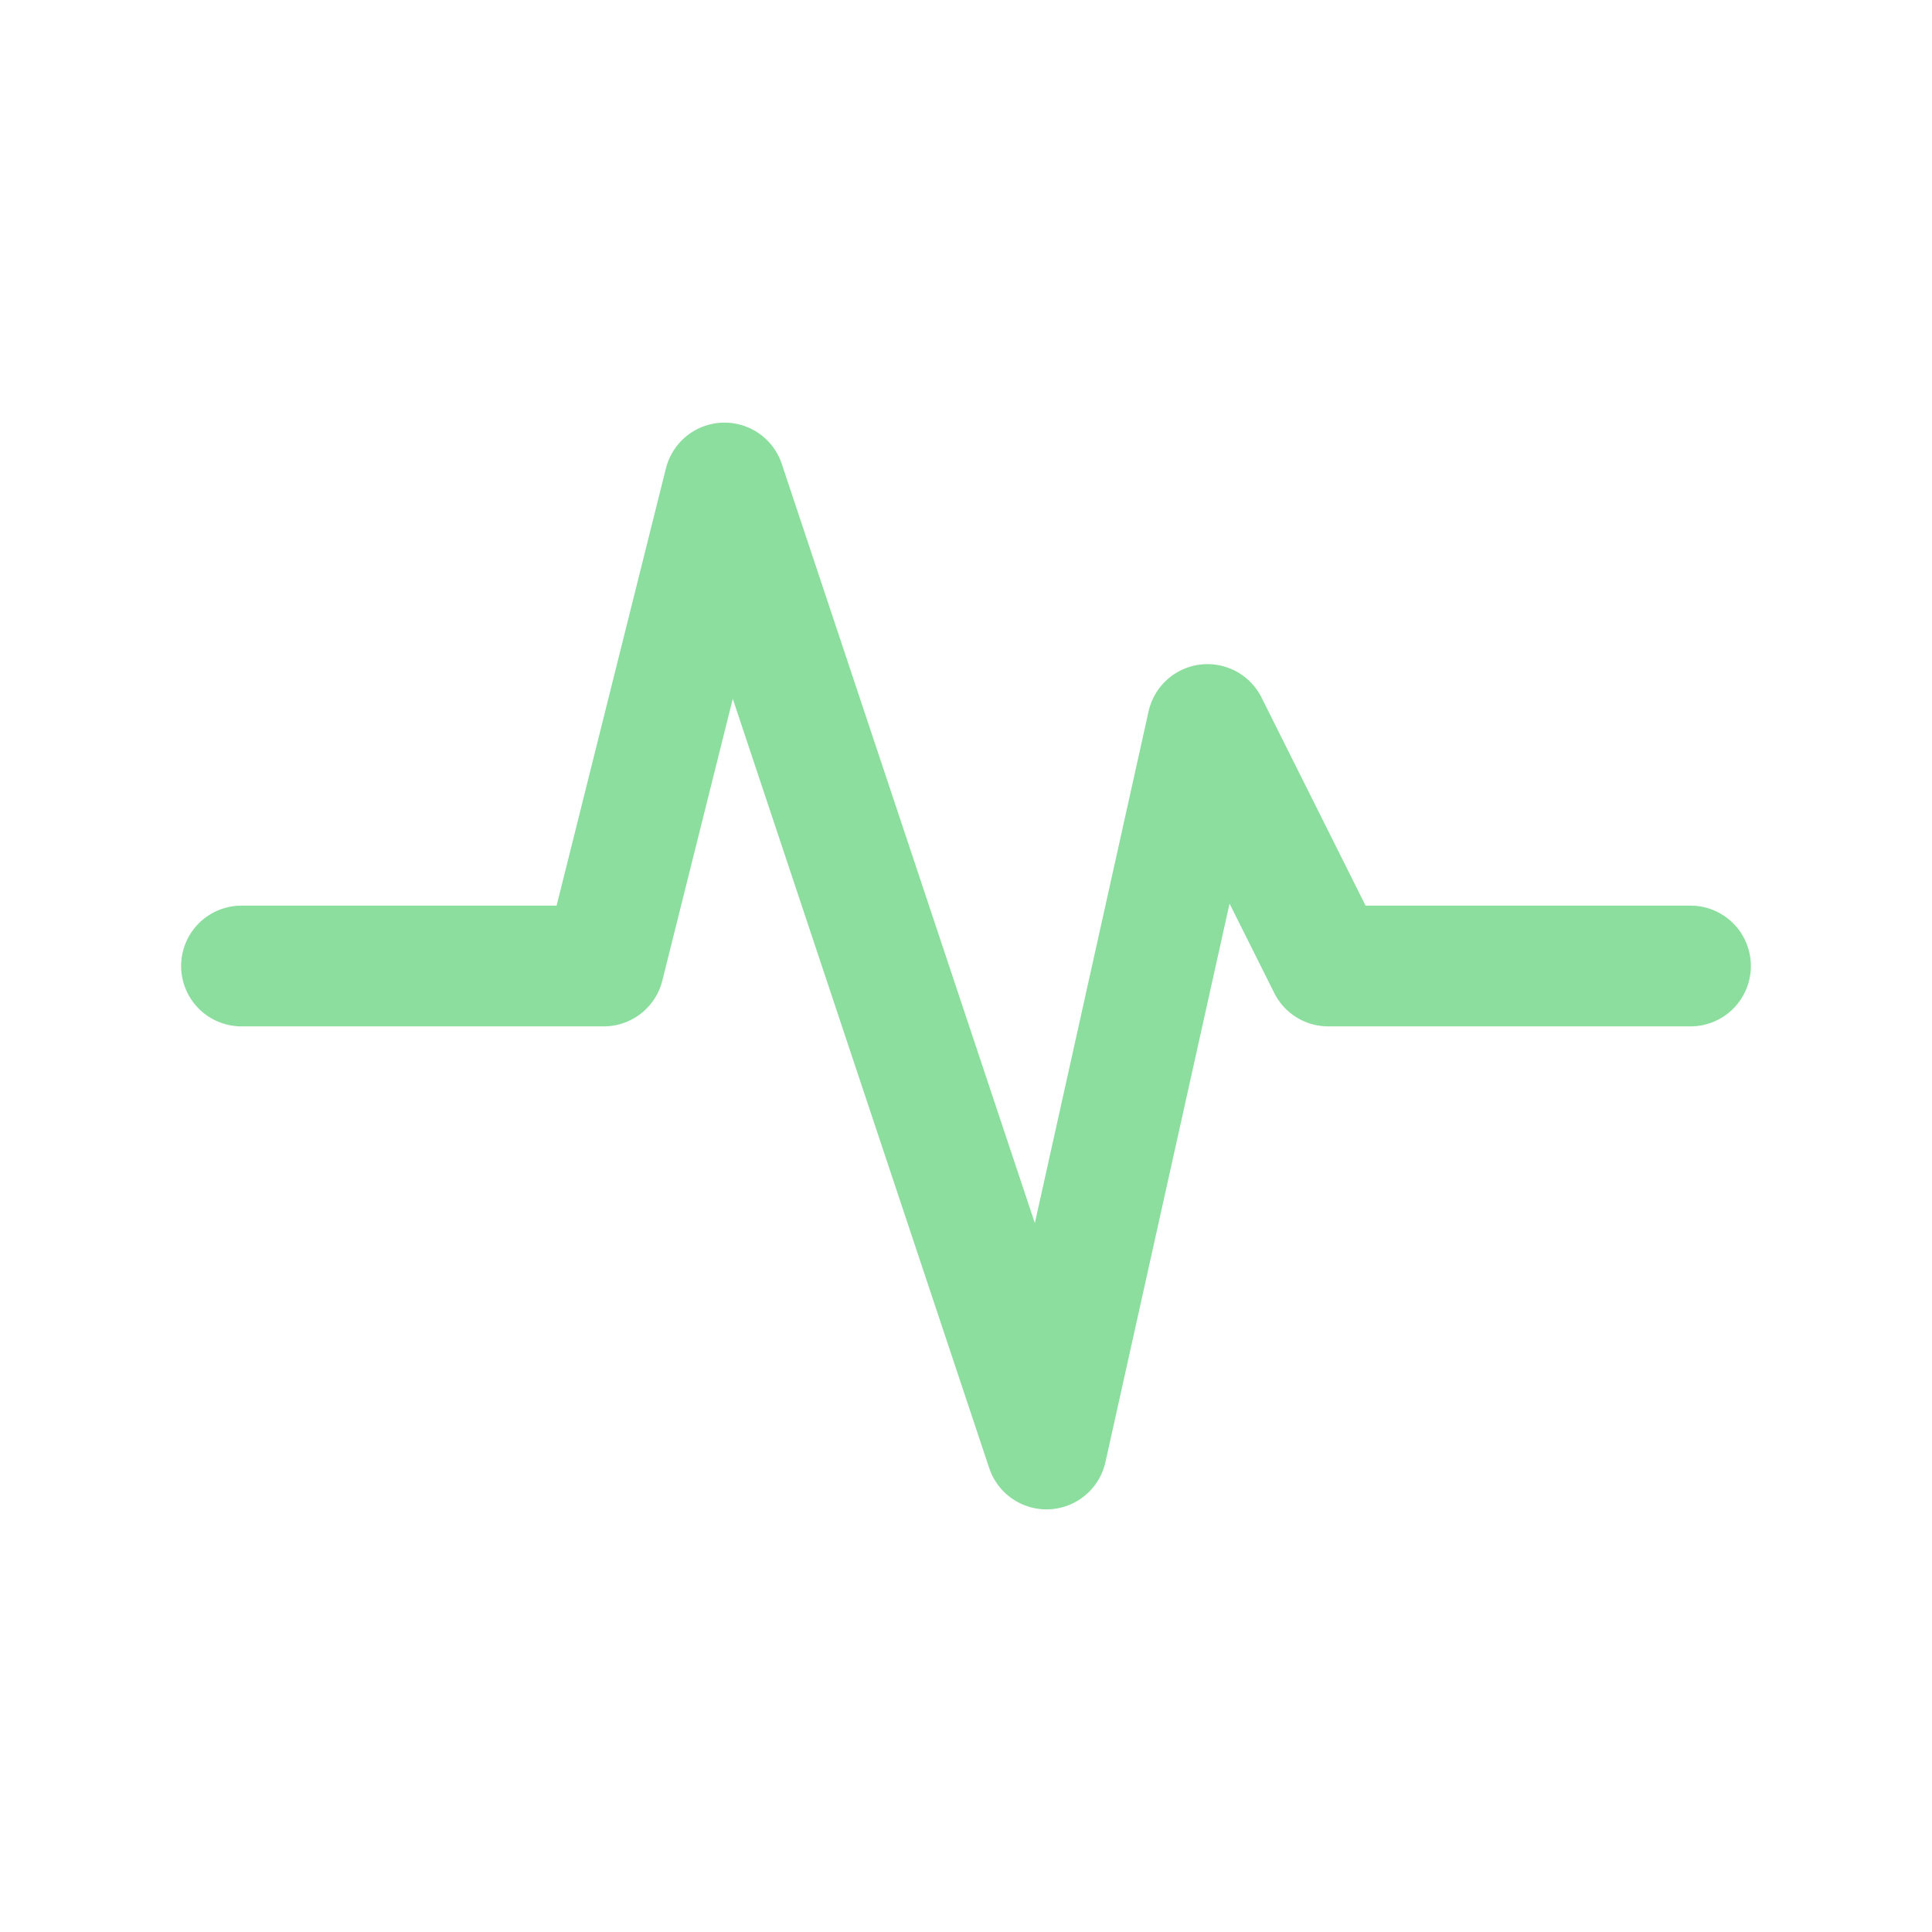
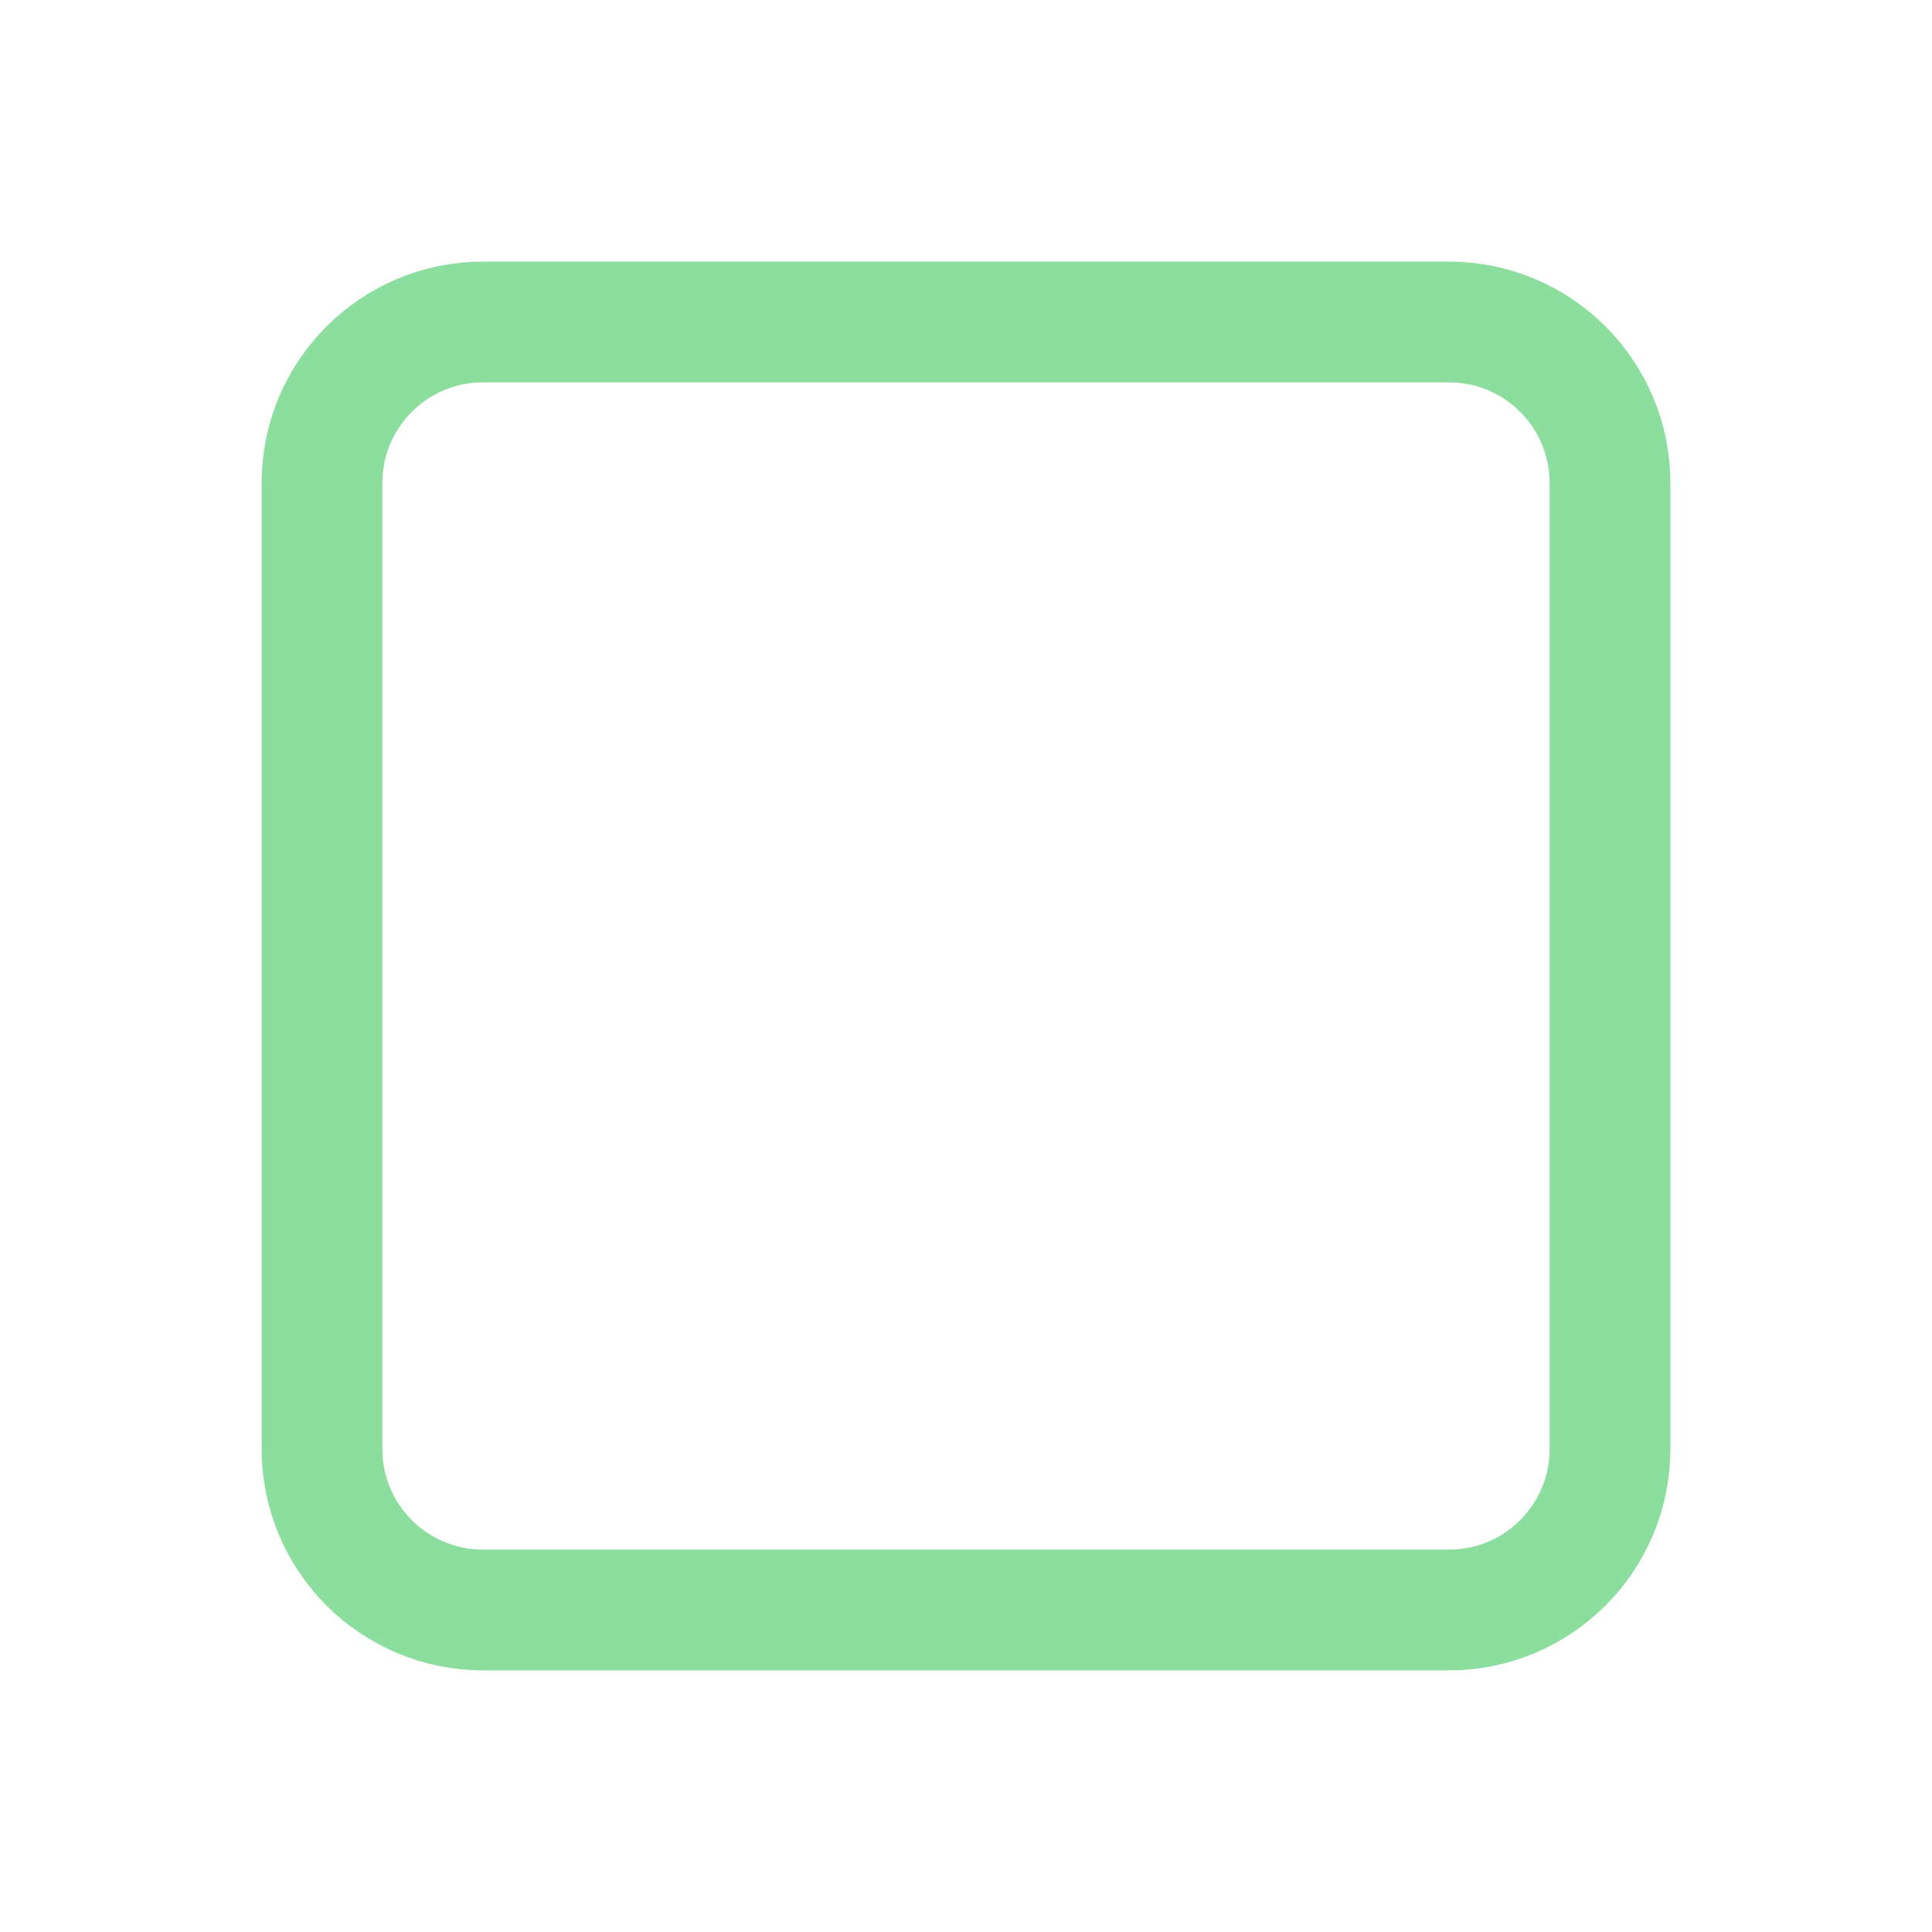
<svg xmlns="http://www.w3.org/2000/svg" width="32" height="32" viewBox="0 0 24 24" fill="none" stroke="#8BDE9D" stroke-width="1.5" stroke-linecap="round" stroke-linejoin="round">
  <path stroke="none" d="M0 0h24v24H0z" fill="none" />
-   <path d="M3 12h4.5l1.5 -6l4 12l2 -9l1.5 3h4.5" />
+   <rect x="4" y="4" width="16" height="16" rx="2" ry="2" />
</svg>
